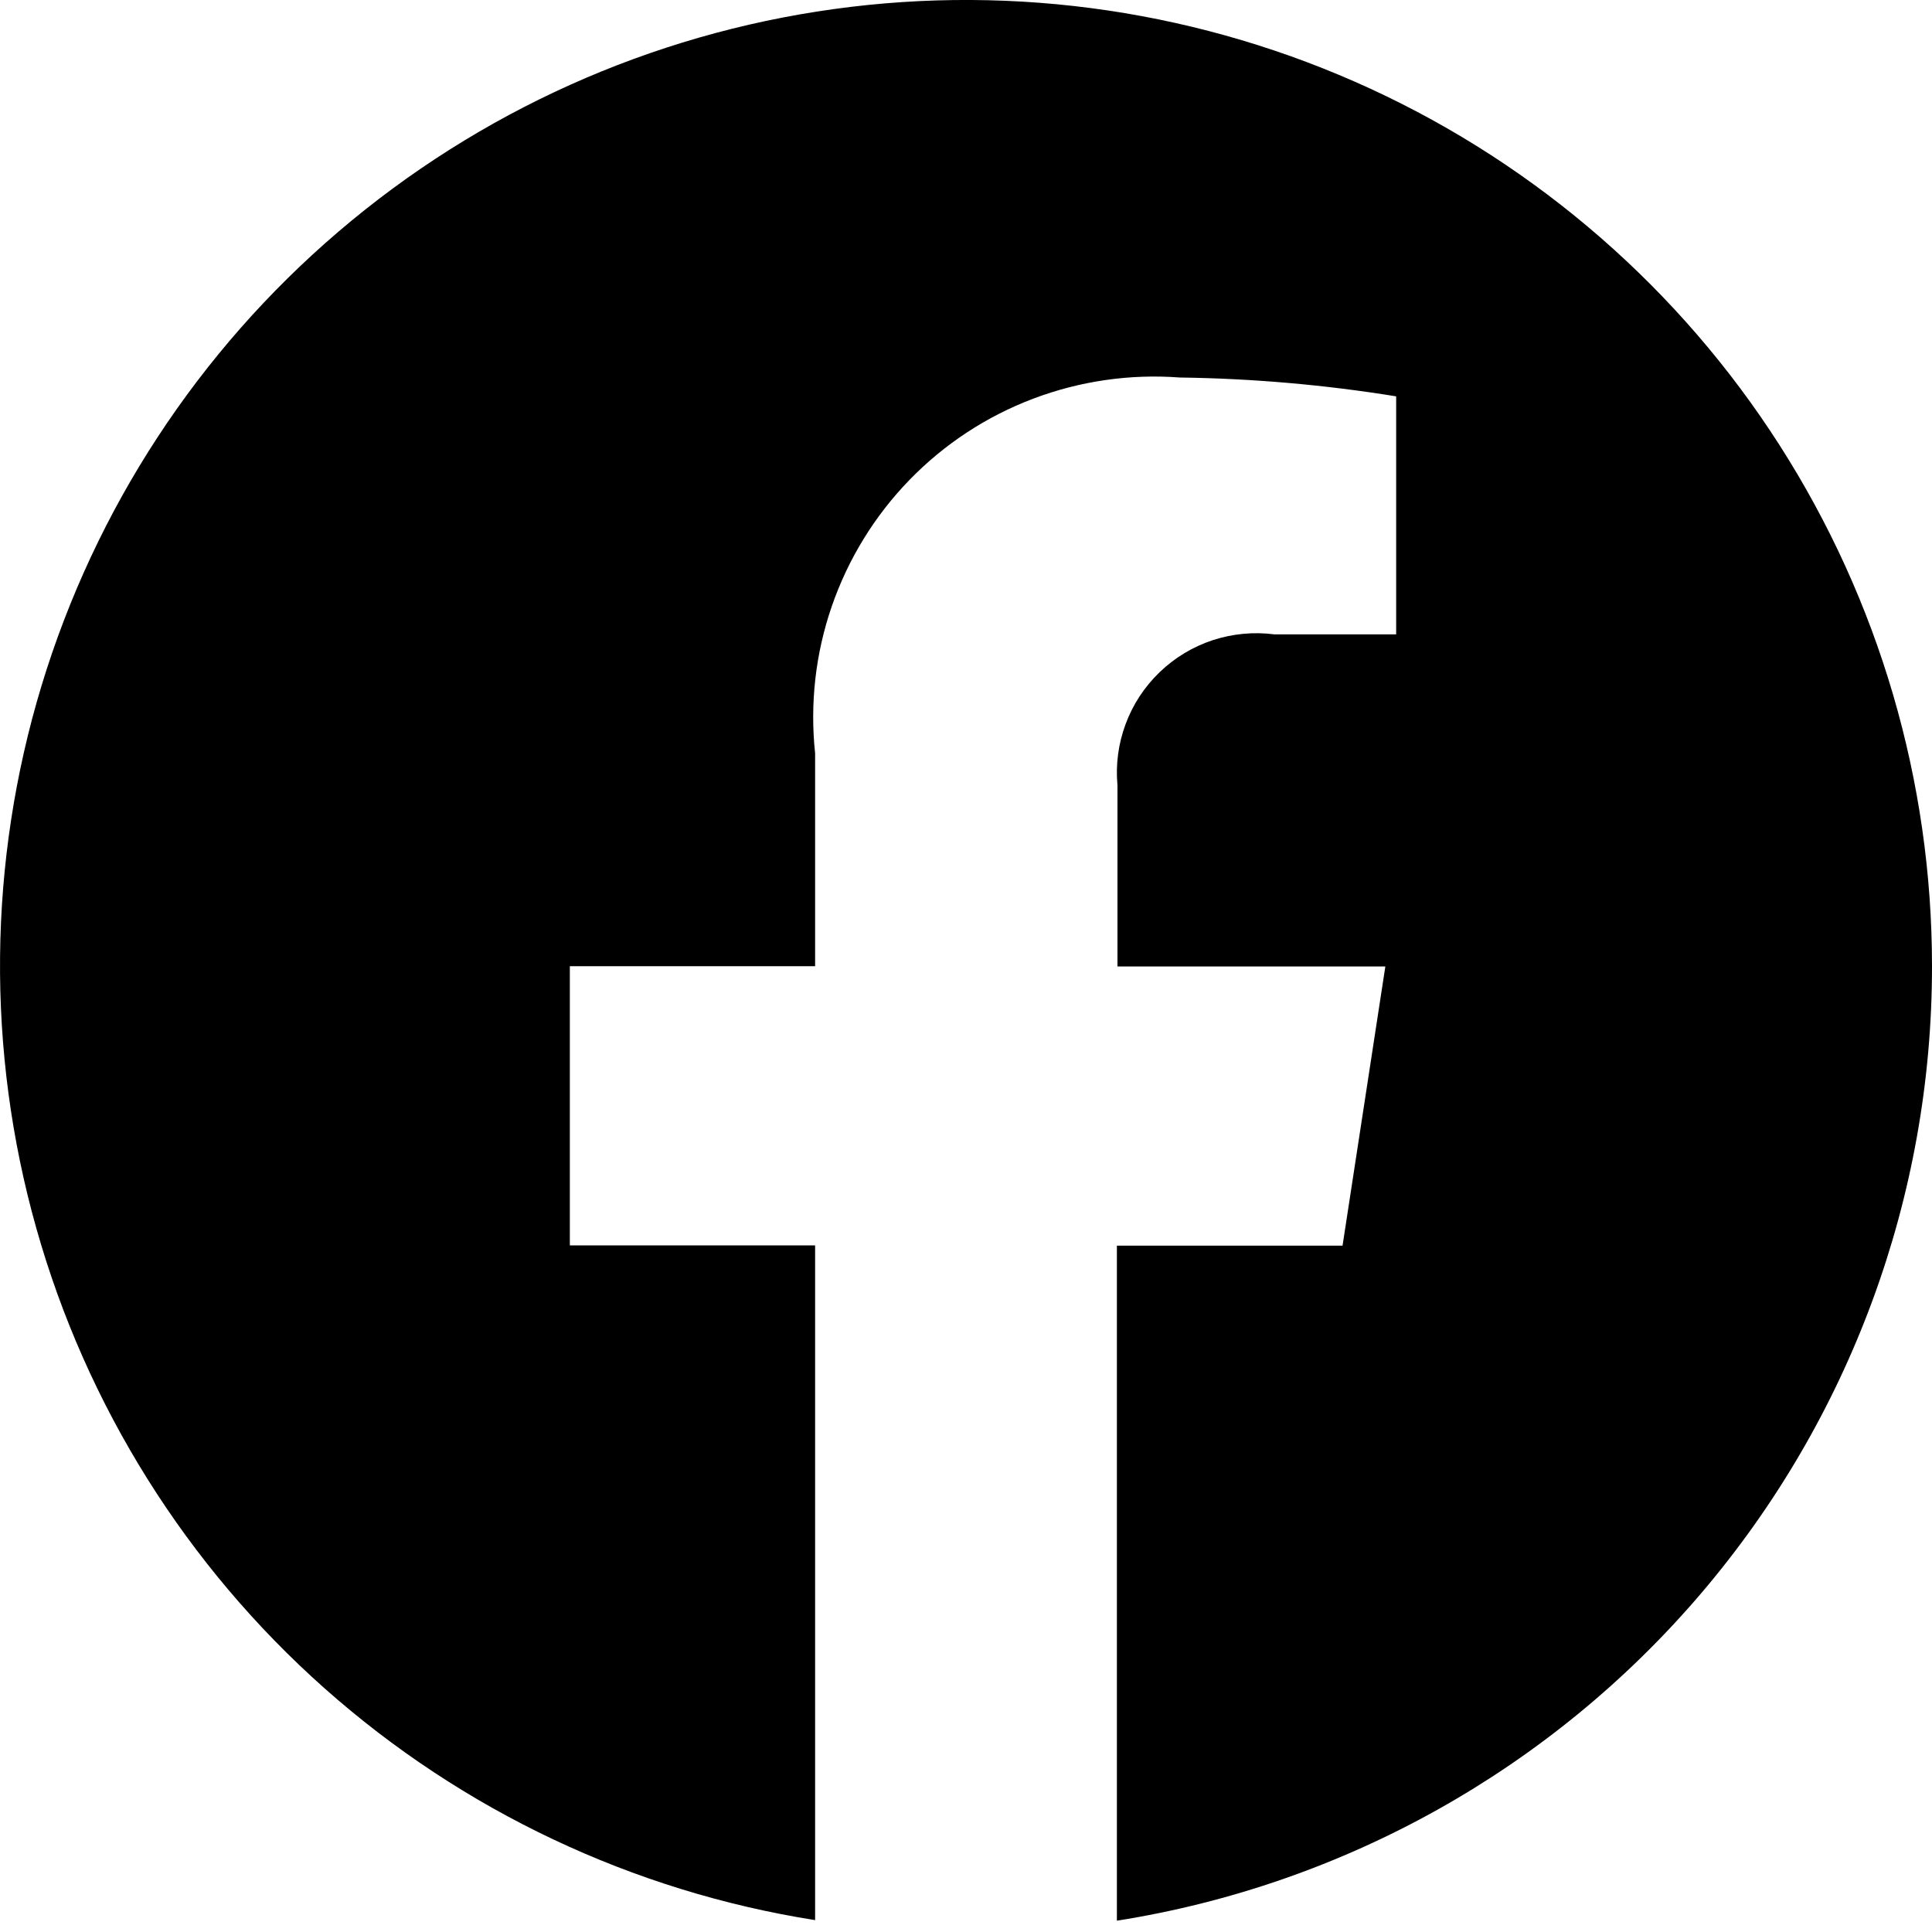
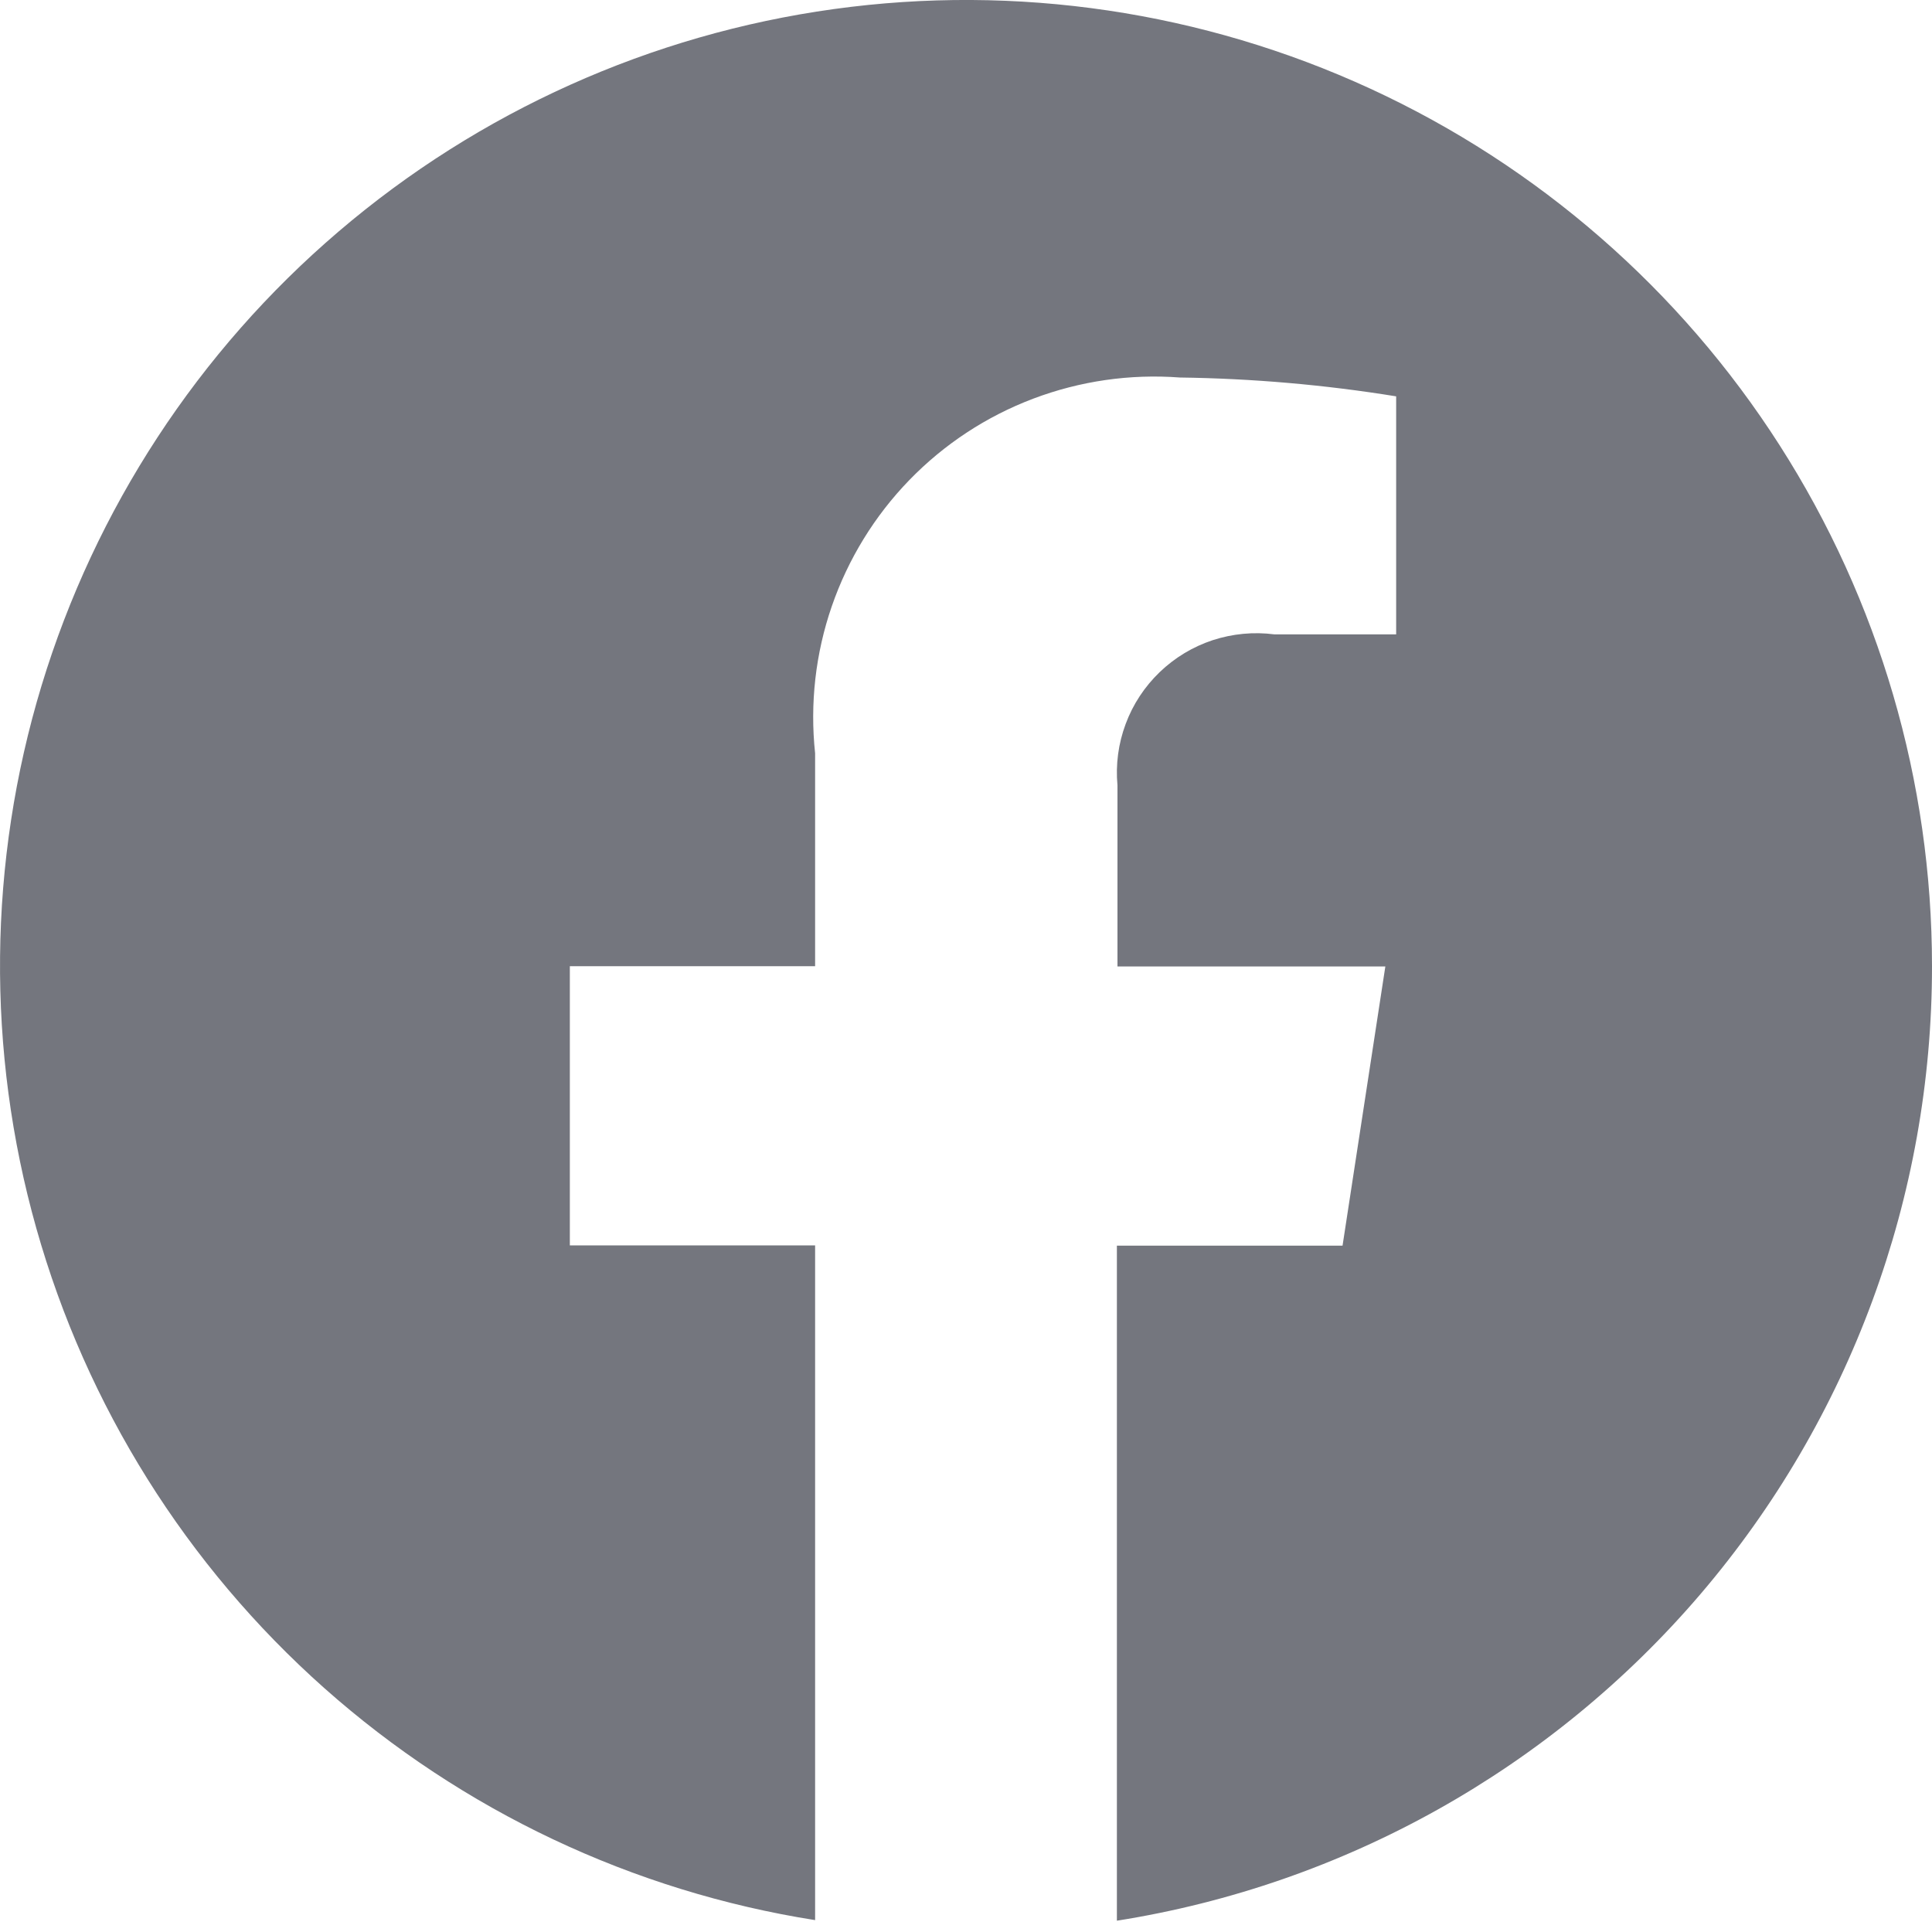
- <svg xmlns="http://www.w3.org/2000/svg" width="20" height="20" viewBox="0 0 20 20">
+ <svg xmlns="http://www.w3.org/2000/svg" width="20" height="20" viewBox="0 0 20 20" fill="#74767E">
  <path d="M20 10.002C20 8.091 19.453 6.22 18.423 4.61C17.393 3 15.923 1.719 14.188 0.919C12.452 0.119 10.524 -0.168 8.631 0.094C6.737 0.356 4.959 1.155 3.506 2.396C2.052 3.637 0.985 5.269 0.43 7.098C-0.124 8.926 -0.143 10.876 0.376 12.715C0.895 14.555 1.93 16.207 3.358 17.476C4.787 18.745 6.55 19.579 8.438 19.877V12.892H5.899V10.002H8.438V7.798C8.383 7.284 8.442 6.764 8.611 6.275C8.78 5.786 9.054 5.34 9.414 4.969C9.775 4.597 10.212 4.31 10.696 4.127C11.18 3.944 11.698 3.869 12.214 3.908C12.964 3.918 13.712 3.983 14.453 4.103V6.567H13.193C12.978 6.539 12.76 6.56 12.554 6.627C12.348 6.695 12.161 6.808 12.005 6.958C11.849 7.108 11.728 7.291 11.653 7.494C11.577 7.697 11.548 7.914 11.568 8.13V10.005H14.341L13.898 12.895H11.562V19.883C13.915 19.511 16.058 18.311 17.605 16.5C19.152 14.688 20.001 12.384 20 10.002Z" />
</svg>
